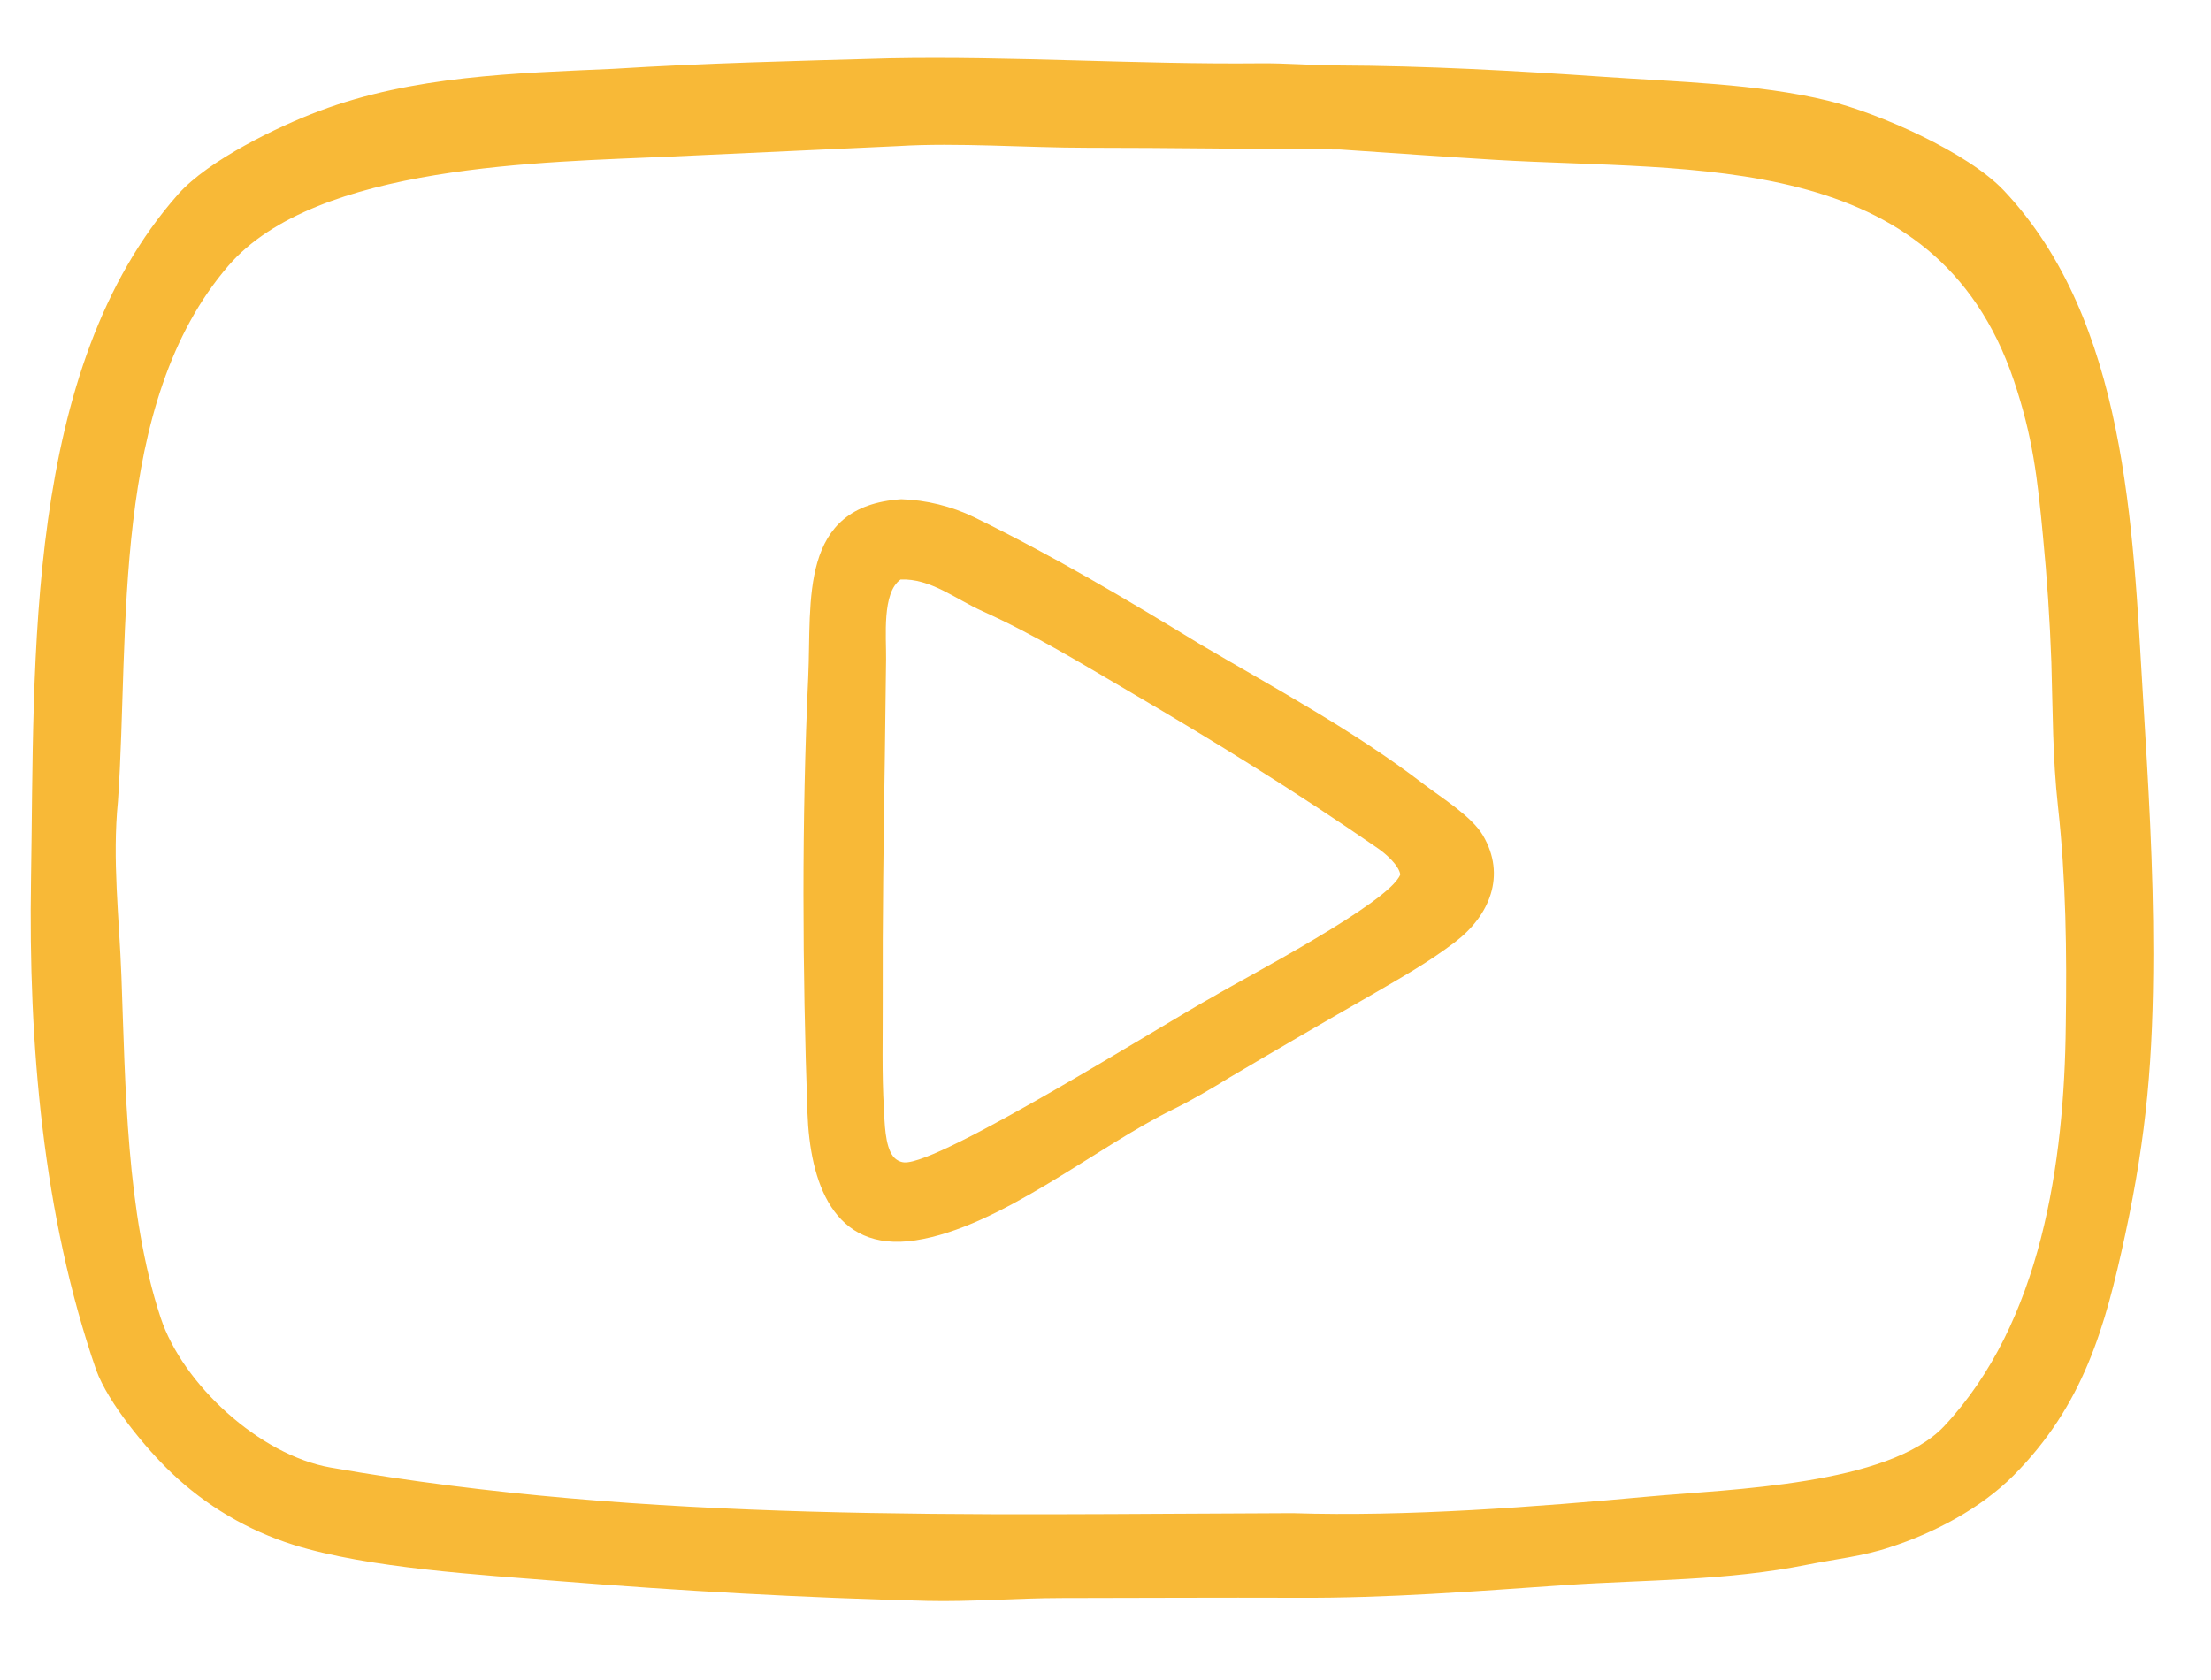
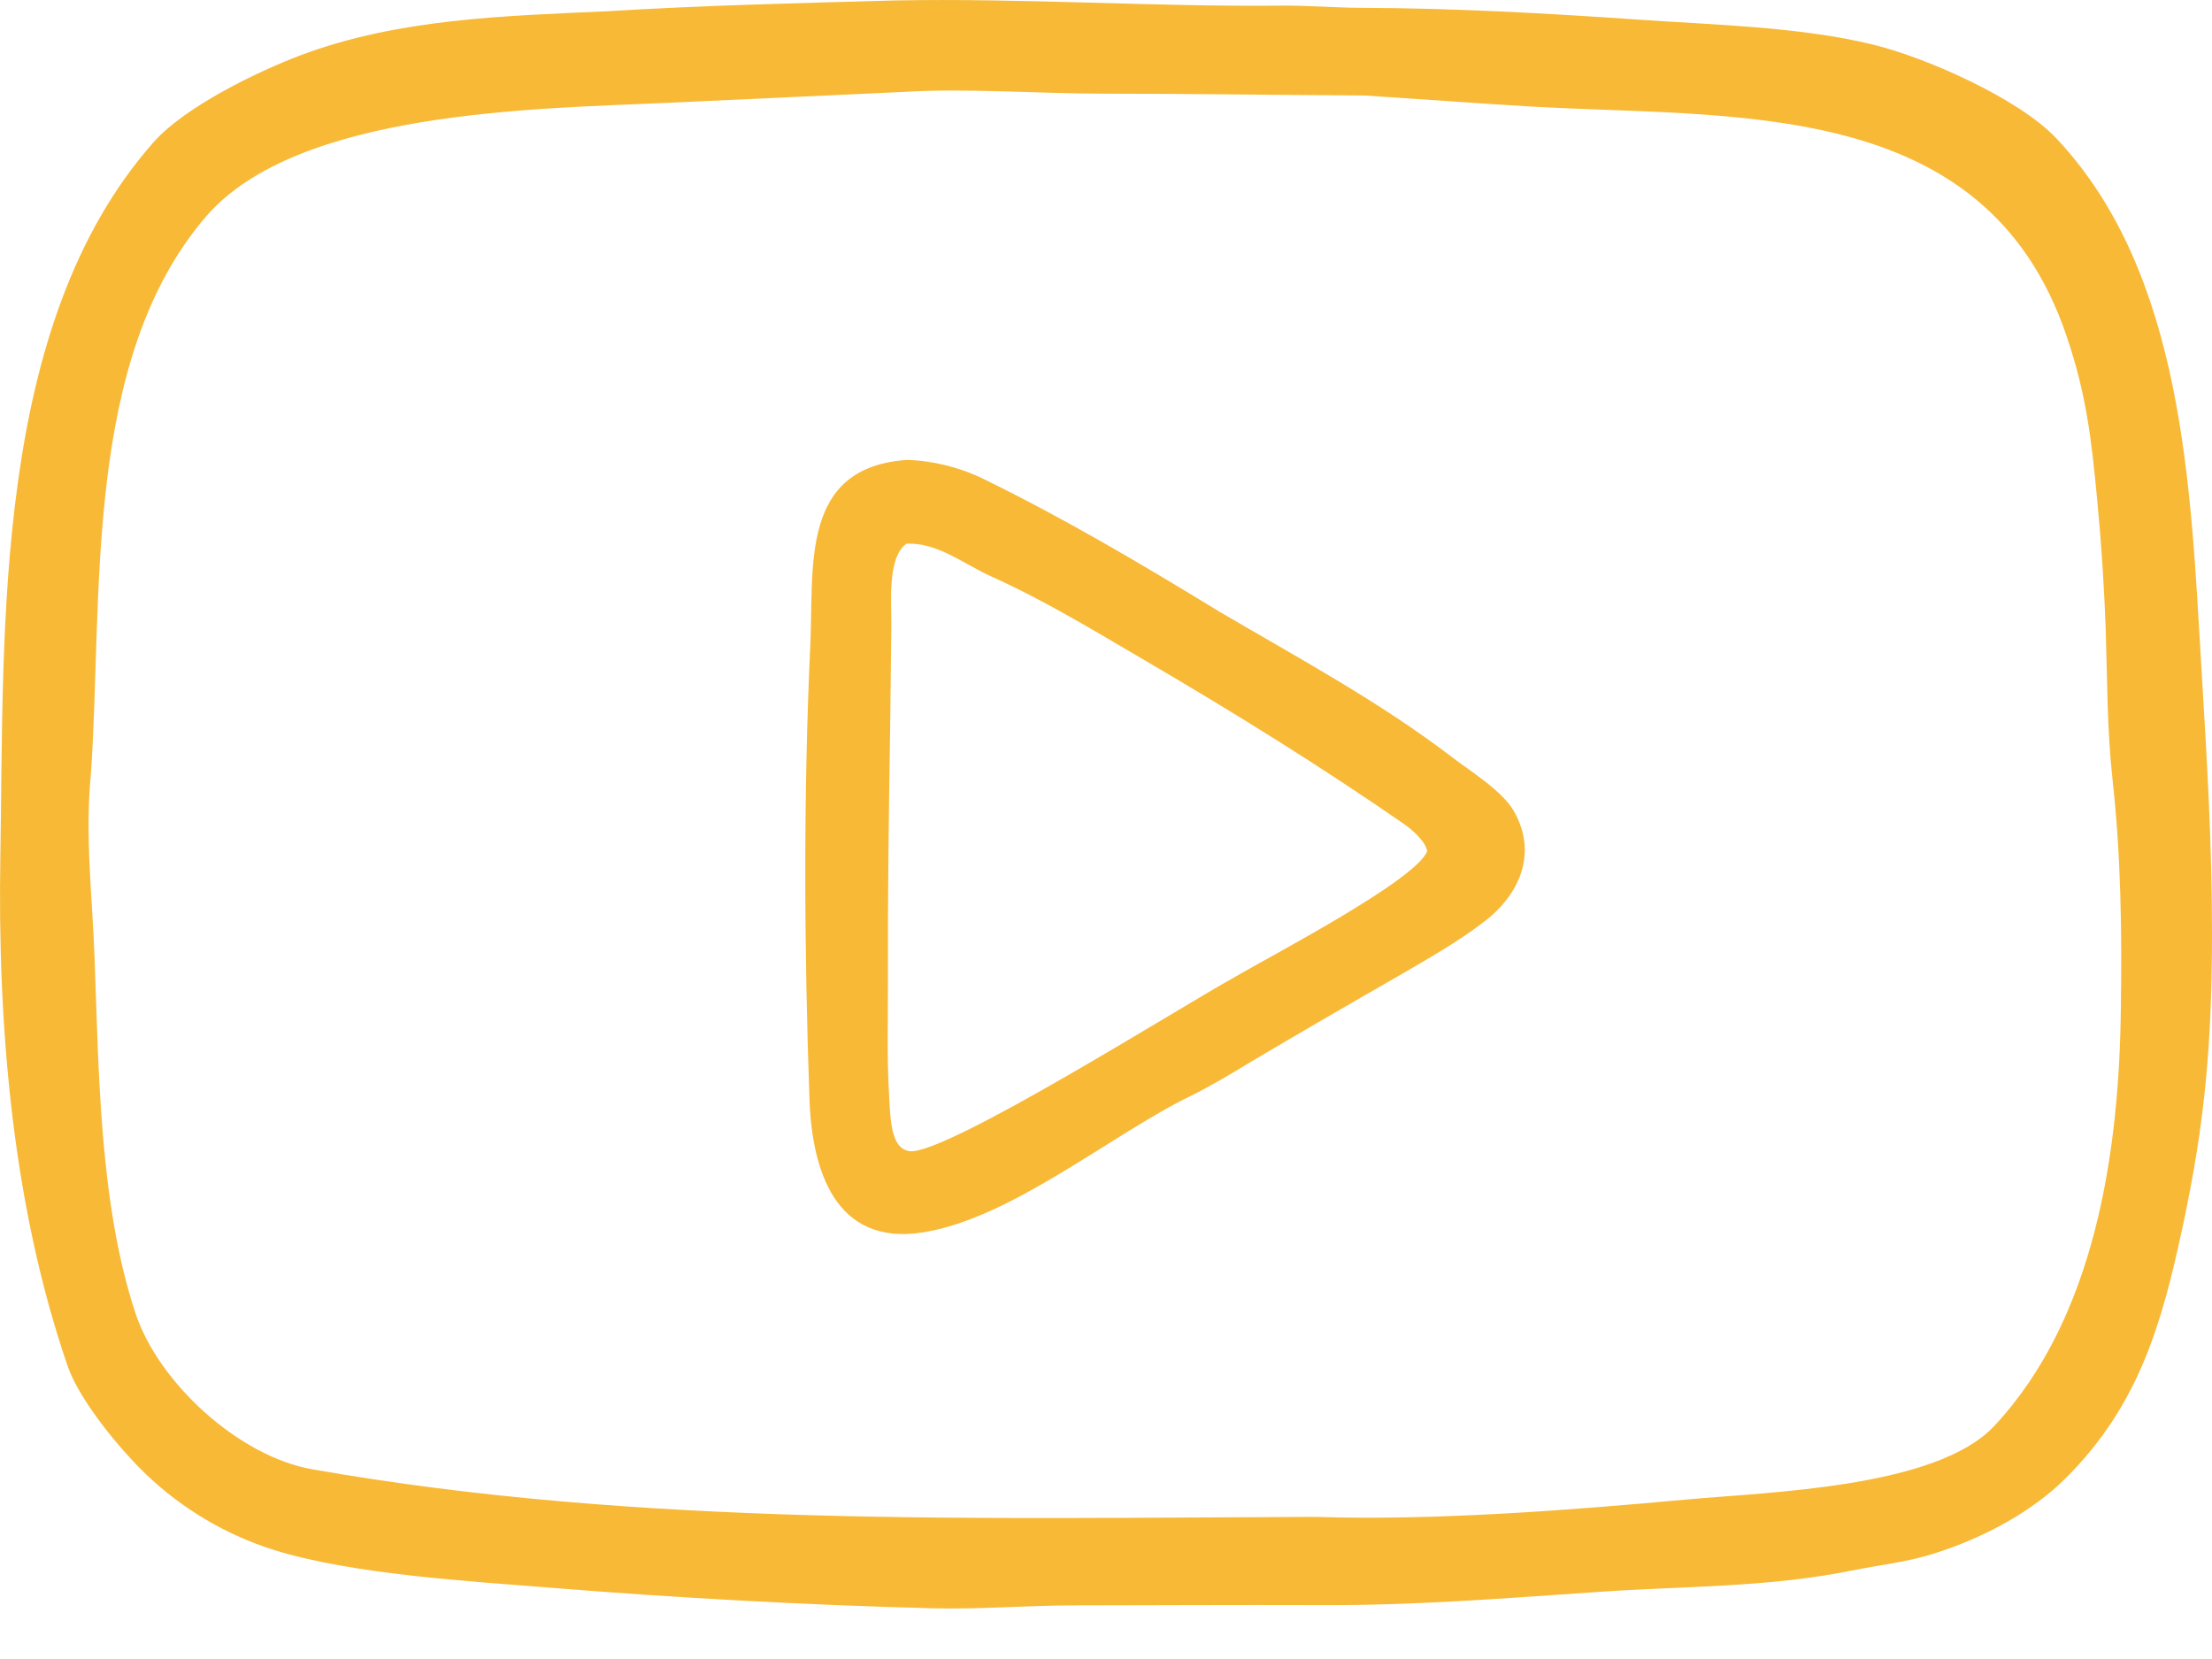
- <svg xmlns="http://www.w3.org/2000/svg" preserveAspectRatio="none" overflow="visible" style="display: block;" width="25" height="19" viewBox="16 19 25 19" fill="none">
-   <g id="youtube-svgrepo-com 1">
-     <path id="Vector" d="M26.057 19.66C27.436 19.633 28.865 19.73 30.246 19.716C30.538 19.713 30.834 19.739 31.123 19.74C32.125 19.744 33.126 19.799 34.125 19.868C34.941 19.925 35.877 19.945 36.67 20.139C37.237 20.277 38.248 20.72 38.66 21.157C40.044 22.626 40.116 24.959 40.23 26.863C40.291 27.862 40.349 28.797 40.348 29.789C40.346 30.958 40.275 31.825 40.029 32.967C39.803 34.015 39.558 34.892 38.766 35.688C38.394 36.061 37.866 36.339 37.368 36.499C37.065 36.601 36.744 36.634 36.435 36.696C35.524 36.88 34.62 36.864 33.702 36.926C32.678 36.996 31.693 37.076 30.664 37.07C29.778 37.067 28.891 37.072 28.005 37.073C27.511 37.073 26.973 37.117 26.483 37.105C25.1 37.071 23.705 36.993 22.326 36.882C21.444 36.811 20.169 36.737 19.32 36.472C18.803 36.309 18.331 36.031 17.939 35.657C17.65 35.383 17.222 34.864 17.088 34.495C16.484 32.752 16.32 30.795 16.351 28.939C16.393 26.464 16.265 23.174 18.015 21.196C18.357 20.81 19.149 20.428 19.611 20.255C20.671 19.856 21.82 19.828 22.937 19.778C23.979 19.713 25.011 19.689 26.057 19.66ZM30.617 36.113C31.905 36.155 33.37 36.042 34.654 35.924C35.553 35.842 37.356 35.798 37.983 35.129C39.083 33.956 39.342 32.143 39.358 30.597C39.371 29.778 39.36 28.937 39.27 28.124C39.208 27.561 39.212 27.047 39.195 26.489C39.178 26.013 39.146 25.538 39.1 25.064C39.038 24.408 38.985 23.939 38.77 23.301C37.884 20.681 35.145 20.942 32.91 20.808C32.333 20.773 31.733 20.73 31.155 20.691C30.2 20.686 29.244 20.671 28.289 20.671C27.621 20.671 26.814 20.611 26.159 20.652L23.58 20.771C22.166 20.836 19.573 20.853 18.582 22.006C17.242 23.564 17.467 26.141 17.334 28.06C17.268 28.728 17.348 29.369 17.373 30.043C17.419 31.282 17.426 32.719 17.816 33.901C18.064 34.654 18.935 35.457 19.738 35.597C23.323 36.227 26.992 36.124 30.617 36.113Z" fill="#F8B937" />
-     <path id="Vector_2" d="M26.191 24.646C26.469 24.654 26.762 24.726 27.012 24.848C27.899 25.281 28.74 25.779 29.581 26.293C30.435 26.795 31.311 27.265 32.1 27.87C32.297 28.02 32.641 28.232 32.767 28.447C33.035 28.901 32.843 29.357 32.45 29.656C32.148 29.886 31.845 30.055 31.516 30.247C30.975 30.557 30.436 30.87 29.899 31.188C29.742 31.287 29.455 31.454 29.277 31.54C28.399 31.966 27.316 32.881 26.349 33.028C25.413 33.17 25.158 32.356 25.13 31.587C25.073 29.966 25.064 28.275 25.139 26.651C25.178 25.794 25.027 24.723 26.191 24.646ZM29.72 30.27C30.104 30.042 31.705 29.212 31.833 28.891C31.818 28.786 31.668 28.655 31.581 28.595C30.668 27.963 29.726 27.38 28.768 26.82C28.222 26.5 27.69 26.174 27.111 25.913C26.807 25.777 26.52 25.539 26.183 25.554C25.971 25.702 26.022 26.201 26.019 26.451L26.005 27.556C25.991 28.477 25.978 29.394 25.981 30.315C25.983 30.725 25.97 31.136 25.995 31.546C26.003 31.692 26.005 31.957 26.098 32.077C26.127 32.115 26.174 32.142 26.223 32.146C26.625 32.176 29.183 30.564 29.72 30.27Z" fill="#F8B937" />
-   </g>
+ <svg xmlns="http://www.w3.org/2000/svg" width="24" height="18" viewBox="0 0 24 18" fill="none">
+   <path d="M9.709 0.005C11.089 -0.022 12.517 0.075 13.898 0.061C14.191 0.058 14.487 0.084 14.775 0.085C15.777 0.088 16.778 0.144 17.778 0.213C18.594 0.27 19.529 0.29 20.323 0.484C20.889 0.622 21.901 1.065 22.312 1.502C23.697 2.971 23.768 5.304 23.883 7.208C23.943 8.207 24.001 9.142 24 10.133C23.999 11.303 23.927 12.17 23.681 13.312C23.456 14.36 23.211 15.238 22.419 16.032C22.047 16.406 21.519 16.683 21.02 16.844C20.718 16.946 20.396 16.979 20.087 17.041C19.177 17.225 18.272 17.208 17.354 17.271C16.331 17.341 15.345 17.421 14.316 17.415C13.431 17.412 12.543 17.417 11.657 17.418C11.163 17.418 10.626 17.462 10.136 17.45C8.753 17.415 7.357 17.338 5.979 17.227C5.096 17.156 3.821 17.082 2.972 16.817C2.456 16.654 1.983 16.375 1.591 16.002C1.303 15.728 0.875 15.208 0.74 14.839C0.137 13.097 -0.028 11.14 0.004 9.284C0.046 6.808 -0.083 3.519 1.668 1.541C2.01 1.155 2.801 0.773 3.263 0.599C4.323 0.201 5.472 0.173 6.589 0.122C7.631 0.058 8.663 0.034 9.709 0.005ZM14.269 16.458C15.557 16.5 17.022 16.387 18.306 16.269C19.205 16.187 21.008 16.142 21.635 15.474C22.735 14.301 22.994 12.488 23.011 10.942C23.024 10.123 23.012 9.282 22.922 8.469C22.86 7.906 22.865 7.392 22.847 6.834C22.83 6.358 22.799 5.883 22.753 5.409C22.69 4.753 22.638 4.284 22.422 3.646C21.536 1.026 18.797 1.287 16.562 1.153C15.985 1.118 15.386 1.074 14.808 1.036C13.852 1.031 12.897 1.016 11.942 1.016C11.273 1.015 10.466 0.956 9.811 0.997L7.232 1.116C5.819 1.181 3.225 1.198 2.234 2.351C0.894 3.909 1.119 6.486 0.986 8.404C0.921 9.073 1.001 9.714 1.026 10.388C1.072 11.626 1.079 13.064 1.469 14.246C1.717 14.999 2.588 15.802 3.39 15.942C6.975 16.572 10.644 16.469 14.269 16.458Z" fill="#F8B937" />
+   <path d="M9.843 4.99C10.121 4.998 10.414 5.071 10.664 5.193C11.551 5.626 12.392 6.124 13.233 6.638C14.088 7.14 14.963 7.61 15.753 8.214C15.95 8.365 16.293 8.577 16.42 8.792C16.687 9.246 16.495 9.702 16.102 10.001C15.8 10.231 15.497 10.4 15.168 10.592C14.627 10.902 14.088 11.215 13.551 11.533C13.394 11.631 13.107 11.799 12.93 11.885C12.052 12.311 10.969 13.226 10.002 13.373C9.065 13.515 8.81 12.701 8.783 11.932C8.725 10.311 8.716 8.62 8.792 6.996C8.831 6.139 8.679 5.068 9.843 4.99ZM13.373 10.615C13.756 10.387 15.358 9.557 15.485 9.236C15.47 9.131 15.32 9 15.233 8.94C14.32 8.308 13.378 7.725 12.42 7.164C11.874 6.845 11.342 6.519 10.763 6.258C10.459 6.122 10.172 5.883 9.835 5.899C9.624 6.047 9.674 6.546 9.671 6.796L9.658 7.901C9.643 8.822 9.631 9.739 9.634 10.659C9.635 11.07 9.622 11.48 9.647 11.89C9.656 12.037 9.657 12.302 9.75 12.421C9.78 12.46 9.827 12.487 9.875 12.491C10.278 12.521 12.836 10.909 13.373 10.615Z" fill="#F8B937" />
</svg>
